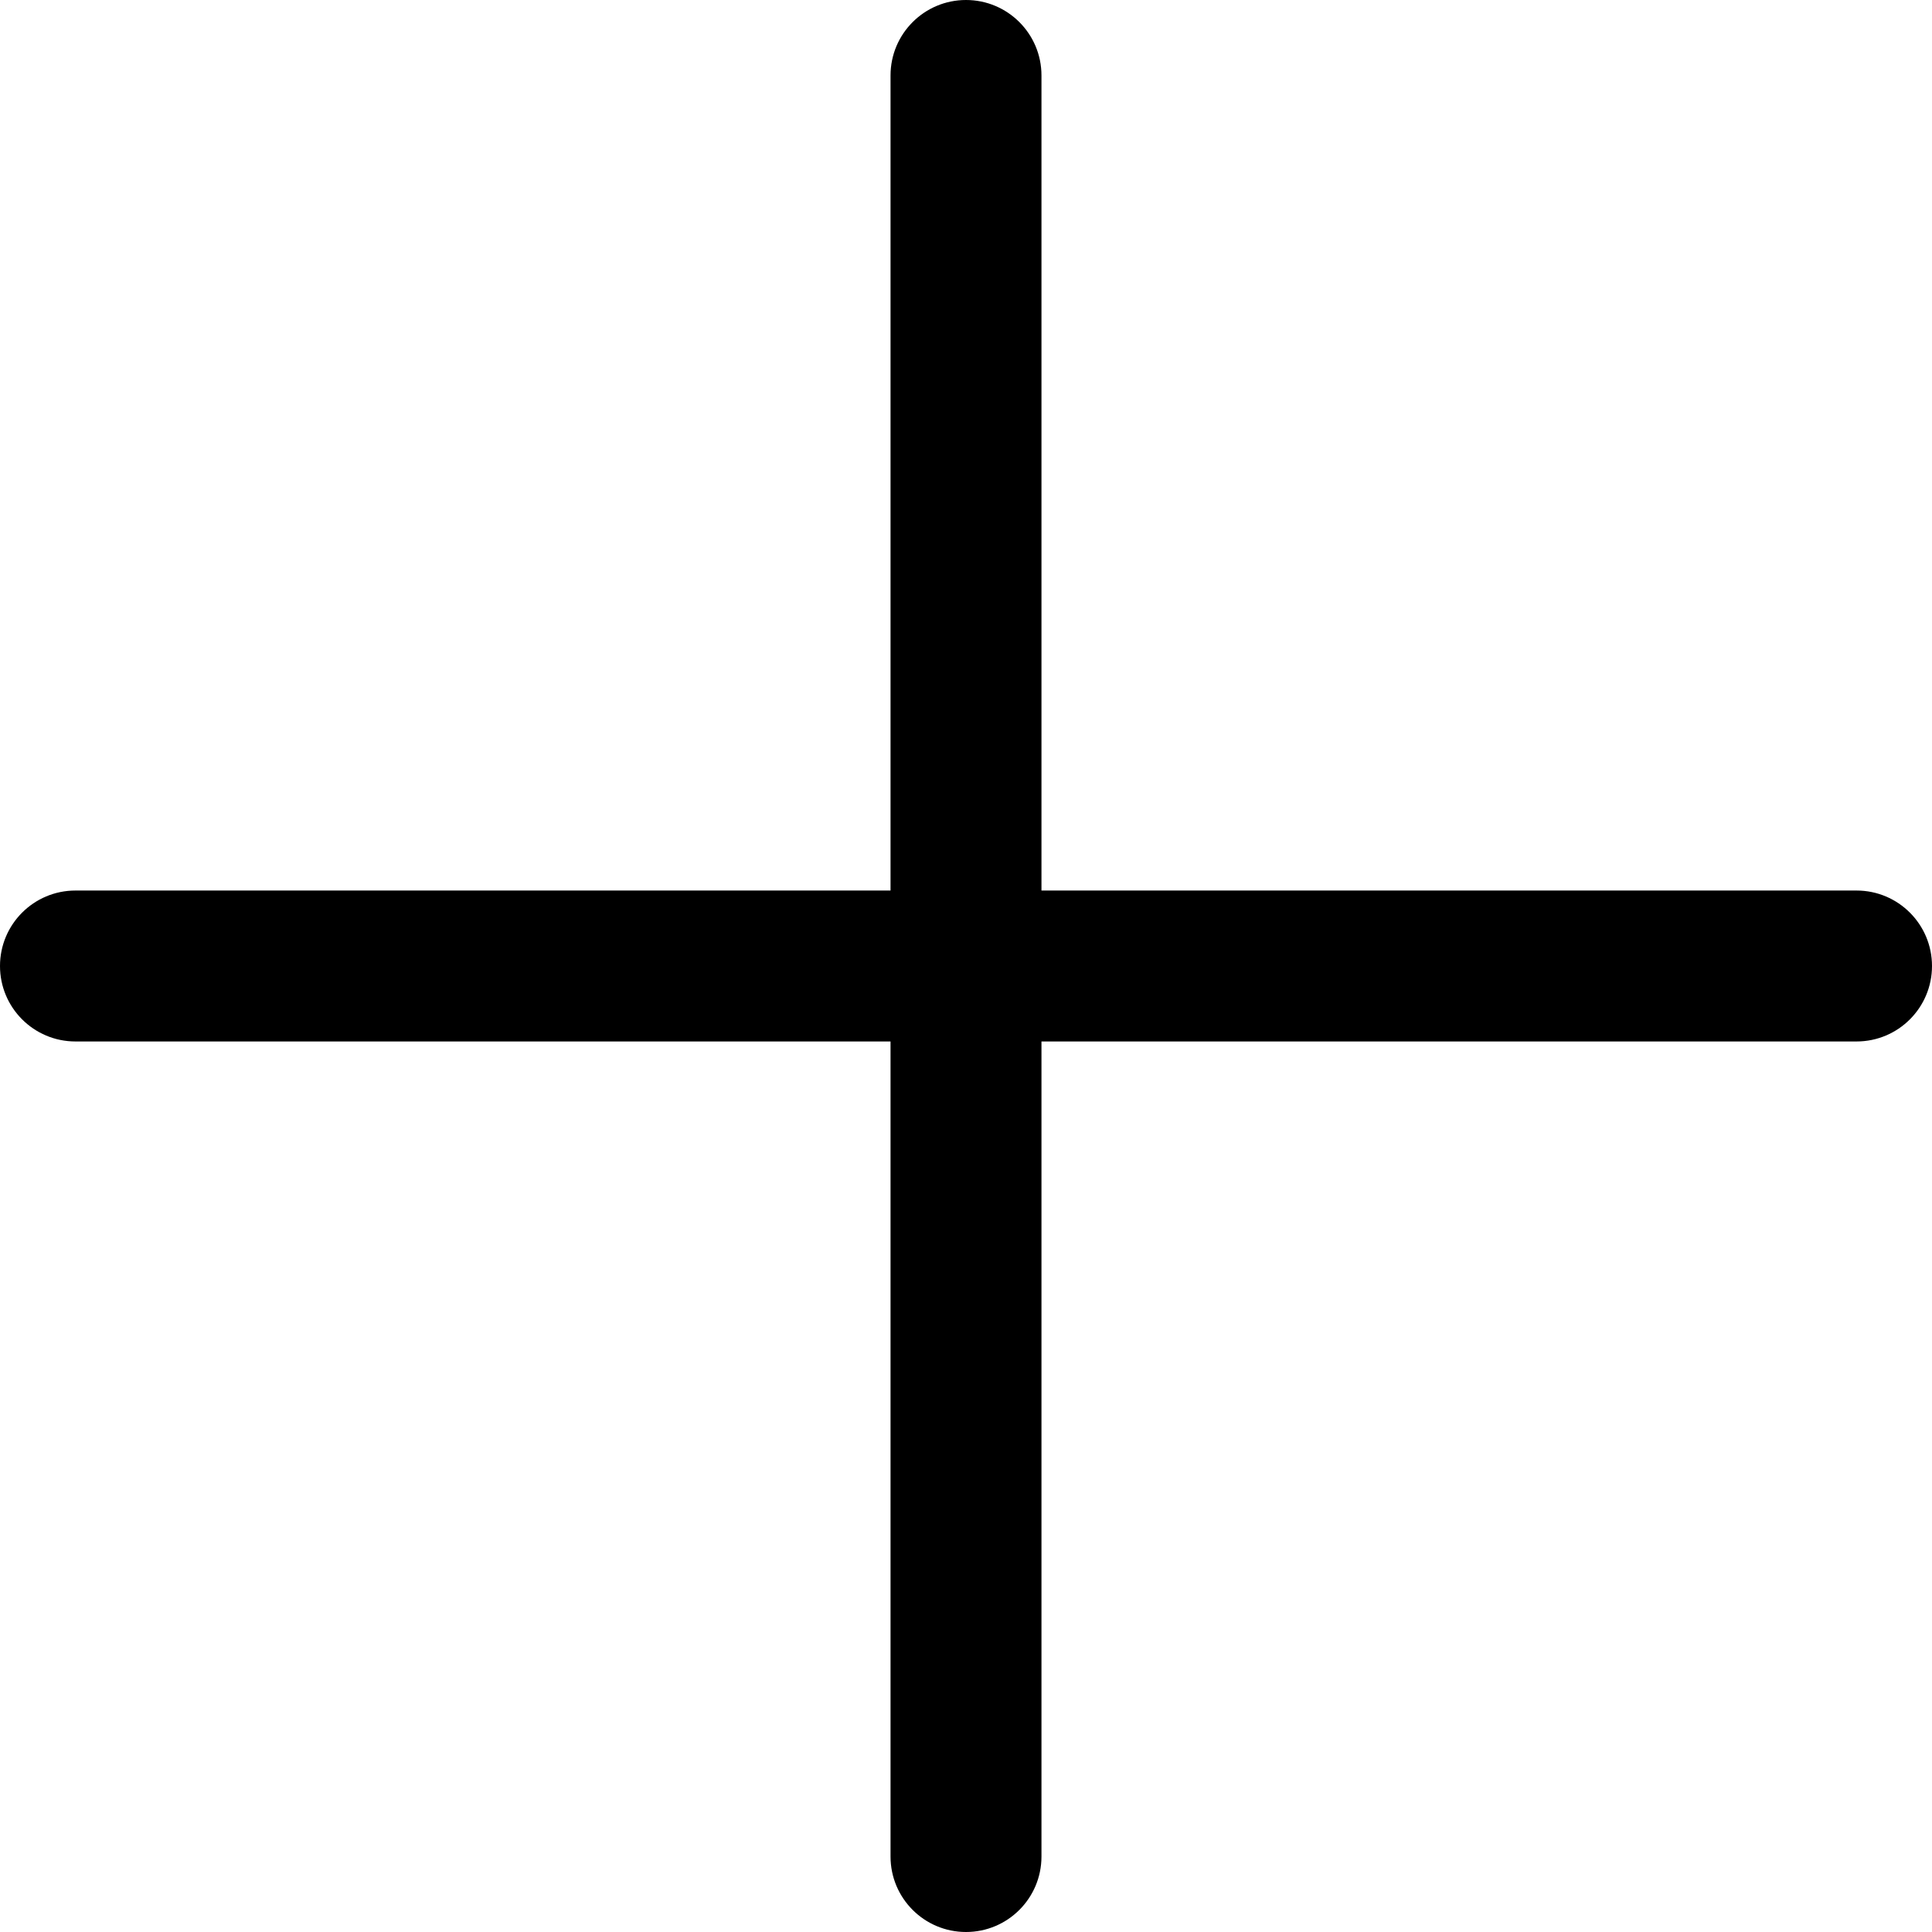
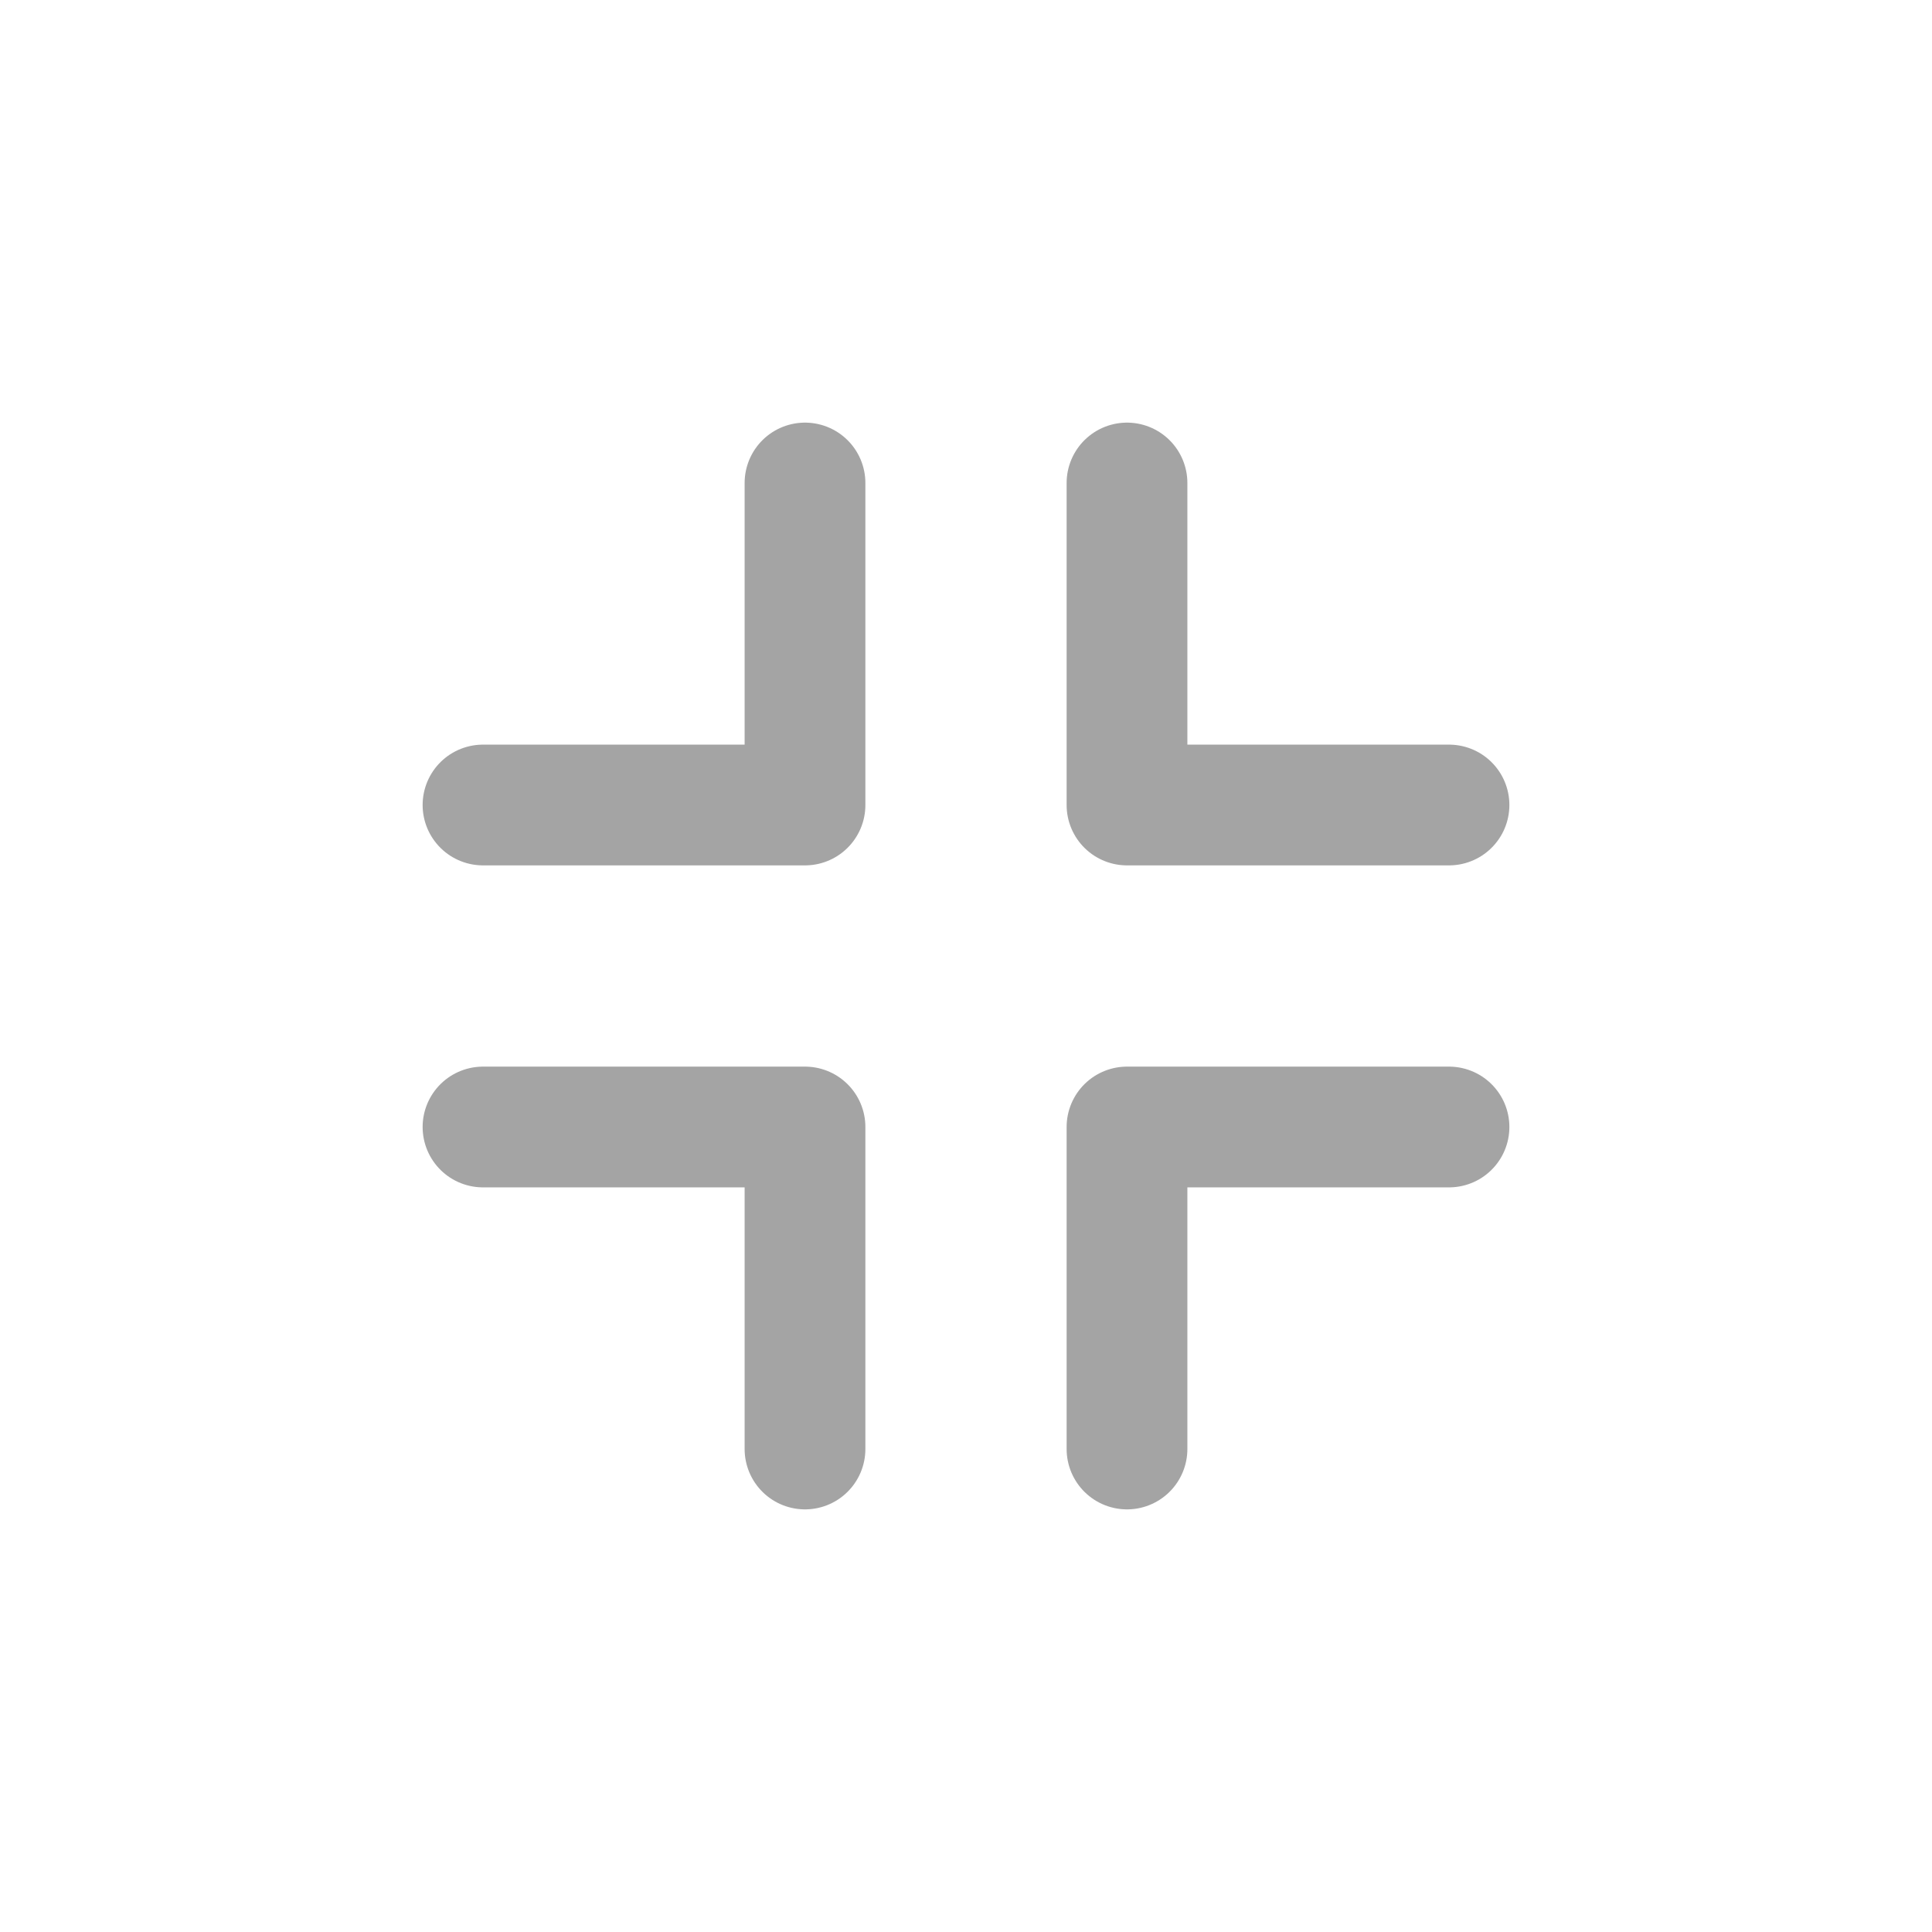
- <svg xmlns="http://www.w3.org/2000/svg" version="1.1" x="0px" y="0px" viewBox="0 0 512 512" style="enable-background:new 0 0 512 512;">
-   <path d="M492,236H276V20c0-11.046-8.954-20-20-20c-11.046,0-20,8.954-20,20v216H20c-11.046,0-20,8.954-20,20s8.954,20,20,20h216v216c0,11.046,8.954,20,20,20s20-8.954,20-20V276h216c11.046,0,20-8.954,20-20C512,244.954,503.046,236,492,236z" />
+ <svg xmlns="http://www.w3.org/2000/svg" width="24" height="24" viewBox="0 0 24 24" fill="none">
+   <path d="M10 6V10H6" stroke="#A4A4A4" stroke-width="1.5" stroke-linecap="round" stroke-linejoin="round" />
+   <path d="M10 18V14H6" stroke="#A4A4A4" stroke-width="1.5" stroke-linecap="round" stroke-linejoin="round" />
+   <path d="M14 6V10H18" stroke="#A4A4A4" stroke-width="1.5" stroke-linecap="round" stroke-linejoin="round" />
+   <path d="M14 18V14H18" stroke="#A4A4A4" stroke-width="1.5" stroke-linecap="round" stroke-linejoin="round" />
</svg>
